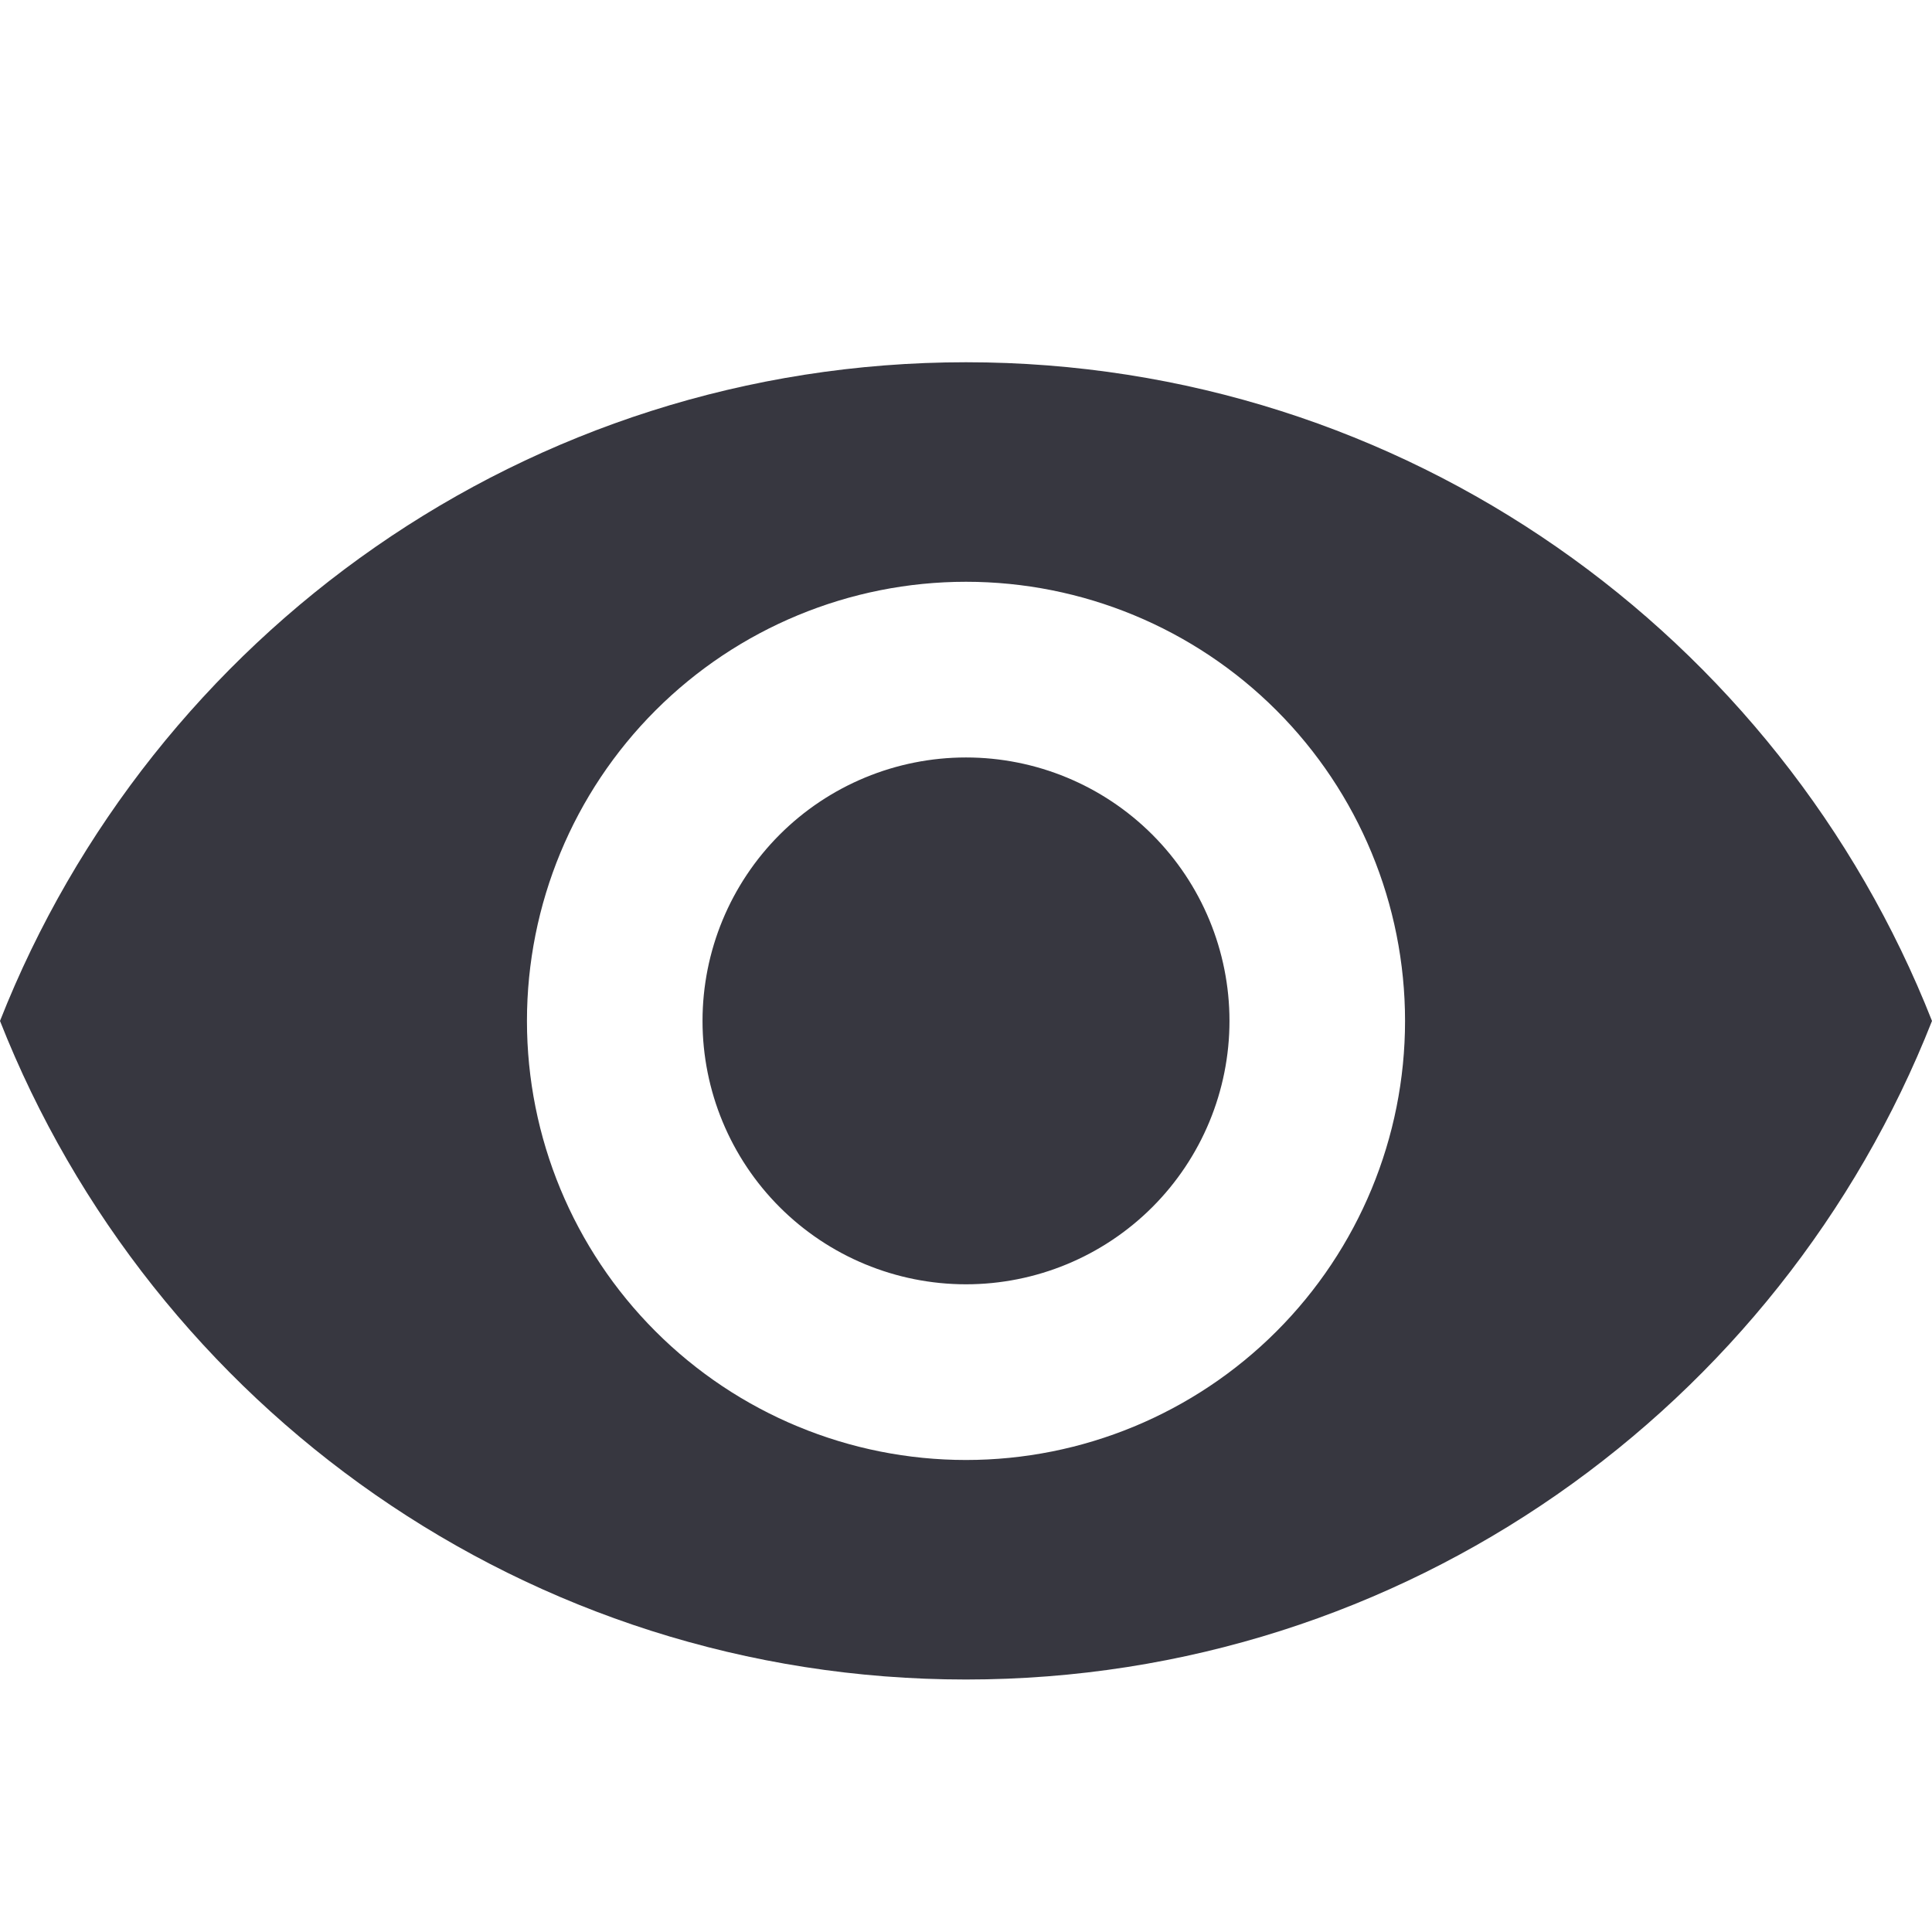
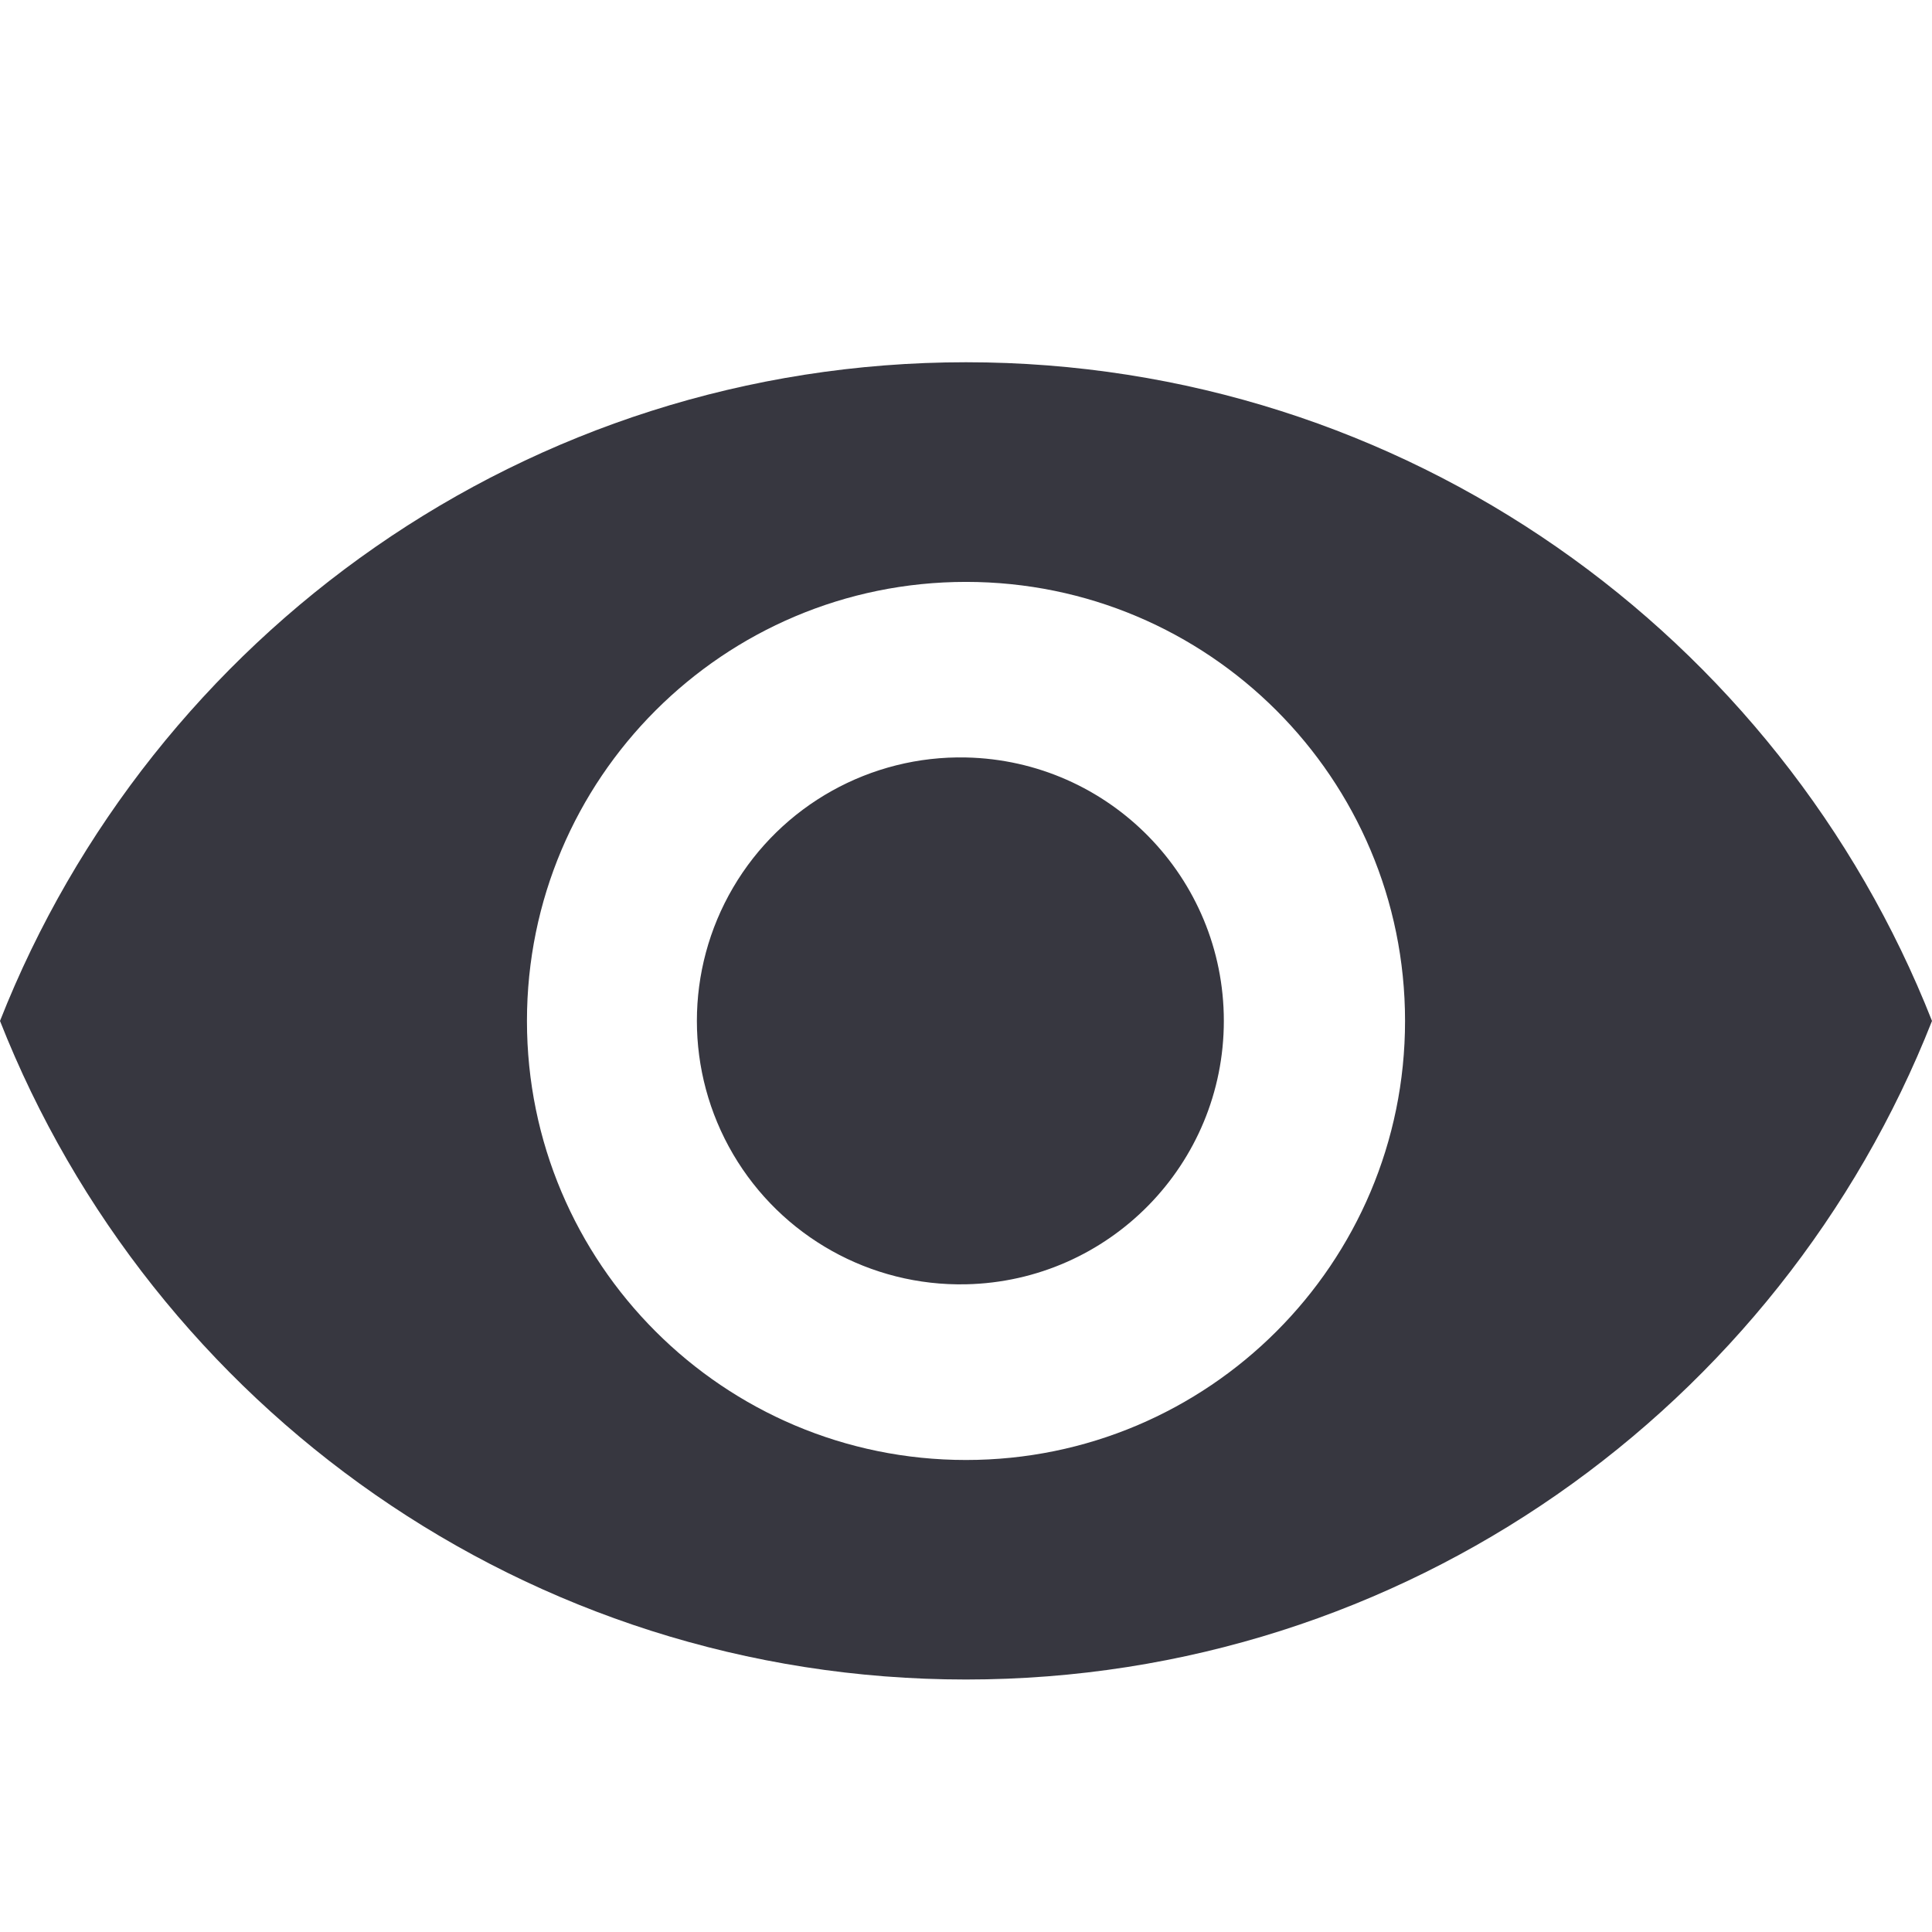
- <svg xmlns="http://www.w3.org/2000/svg" width="16" height="16" viewBox="0 0 16 16" fill="none">
-   <rect width="16" height="16" fill="white" />
-   <path d="M8 6.273C7.421 6.273 6.866 6.503 6.457 6.912C6.048 7.321 5.818 7.876 5.818 8.455C5.818 9.033 6.048 9.588 6.457 9.997C6.866 10.406 7.421 10.636 8 10.636C8.579 10.636 9.134 10.406 9.543 9.997C9.952 9.588 10.182 9.033 10.182 8.455C10.182 7.876 9.952 7.321 9.543 6.912C9.134 6.503 8.579 6.273 8 6.273ZM8 12.091C7.036 12.091 6.111 11.708 5.429 11.026C4.747 10.344 4.364 9.419 4.364 8.455C4.364 7.49 4.747 6.565 5.429 5.883C6.111 5.201 7.036 4.818 8 4.818C8.964 4.818 9.889 5.201 10.571 5.883C11.253 6.565 11.636 7.49 11.636 8.455C11.636 9.419 11.253 10.344 10.571 11.026C9.889 11.708 8.964 12.091 8 12.091ZM8 3C4.364 3 1.258 5.262 0 8.455C1.258 11.647 4.364 13.909 8 13.909C11.636 13.909 14.742 11.647 16 8.455C14.742 5.262 11.636 3 8 3Z" fill="#373740" />
+ <svg xmlns="http://www.w3.org/2000/svg" width="16" height="16" fill="none">
+   <path fill="#fff" d="M0 0h16v16H0z" />
+   <path fill="#373740" d="M8 6.273a2.182 2.182 0 1 0 0 4.363 2.182 2.182 0 0 0 0-4.363Zm0 5.818a3.636 3.636 0 1 1 0-7.272 3.636 3.636 0 0 1 0 7.272ZM8 3C4.364 3 1.258 5.262 0 8.455c1.258 3.192 4.364 5.454 8 5.454s6.742-2.262 8-5.454C14.742 5.262 11.636 3 8 3Z" />
</svg>
